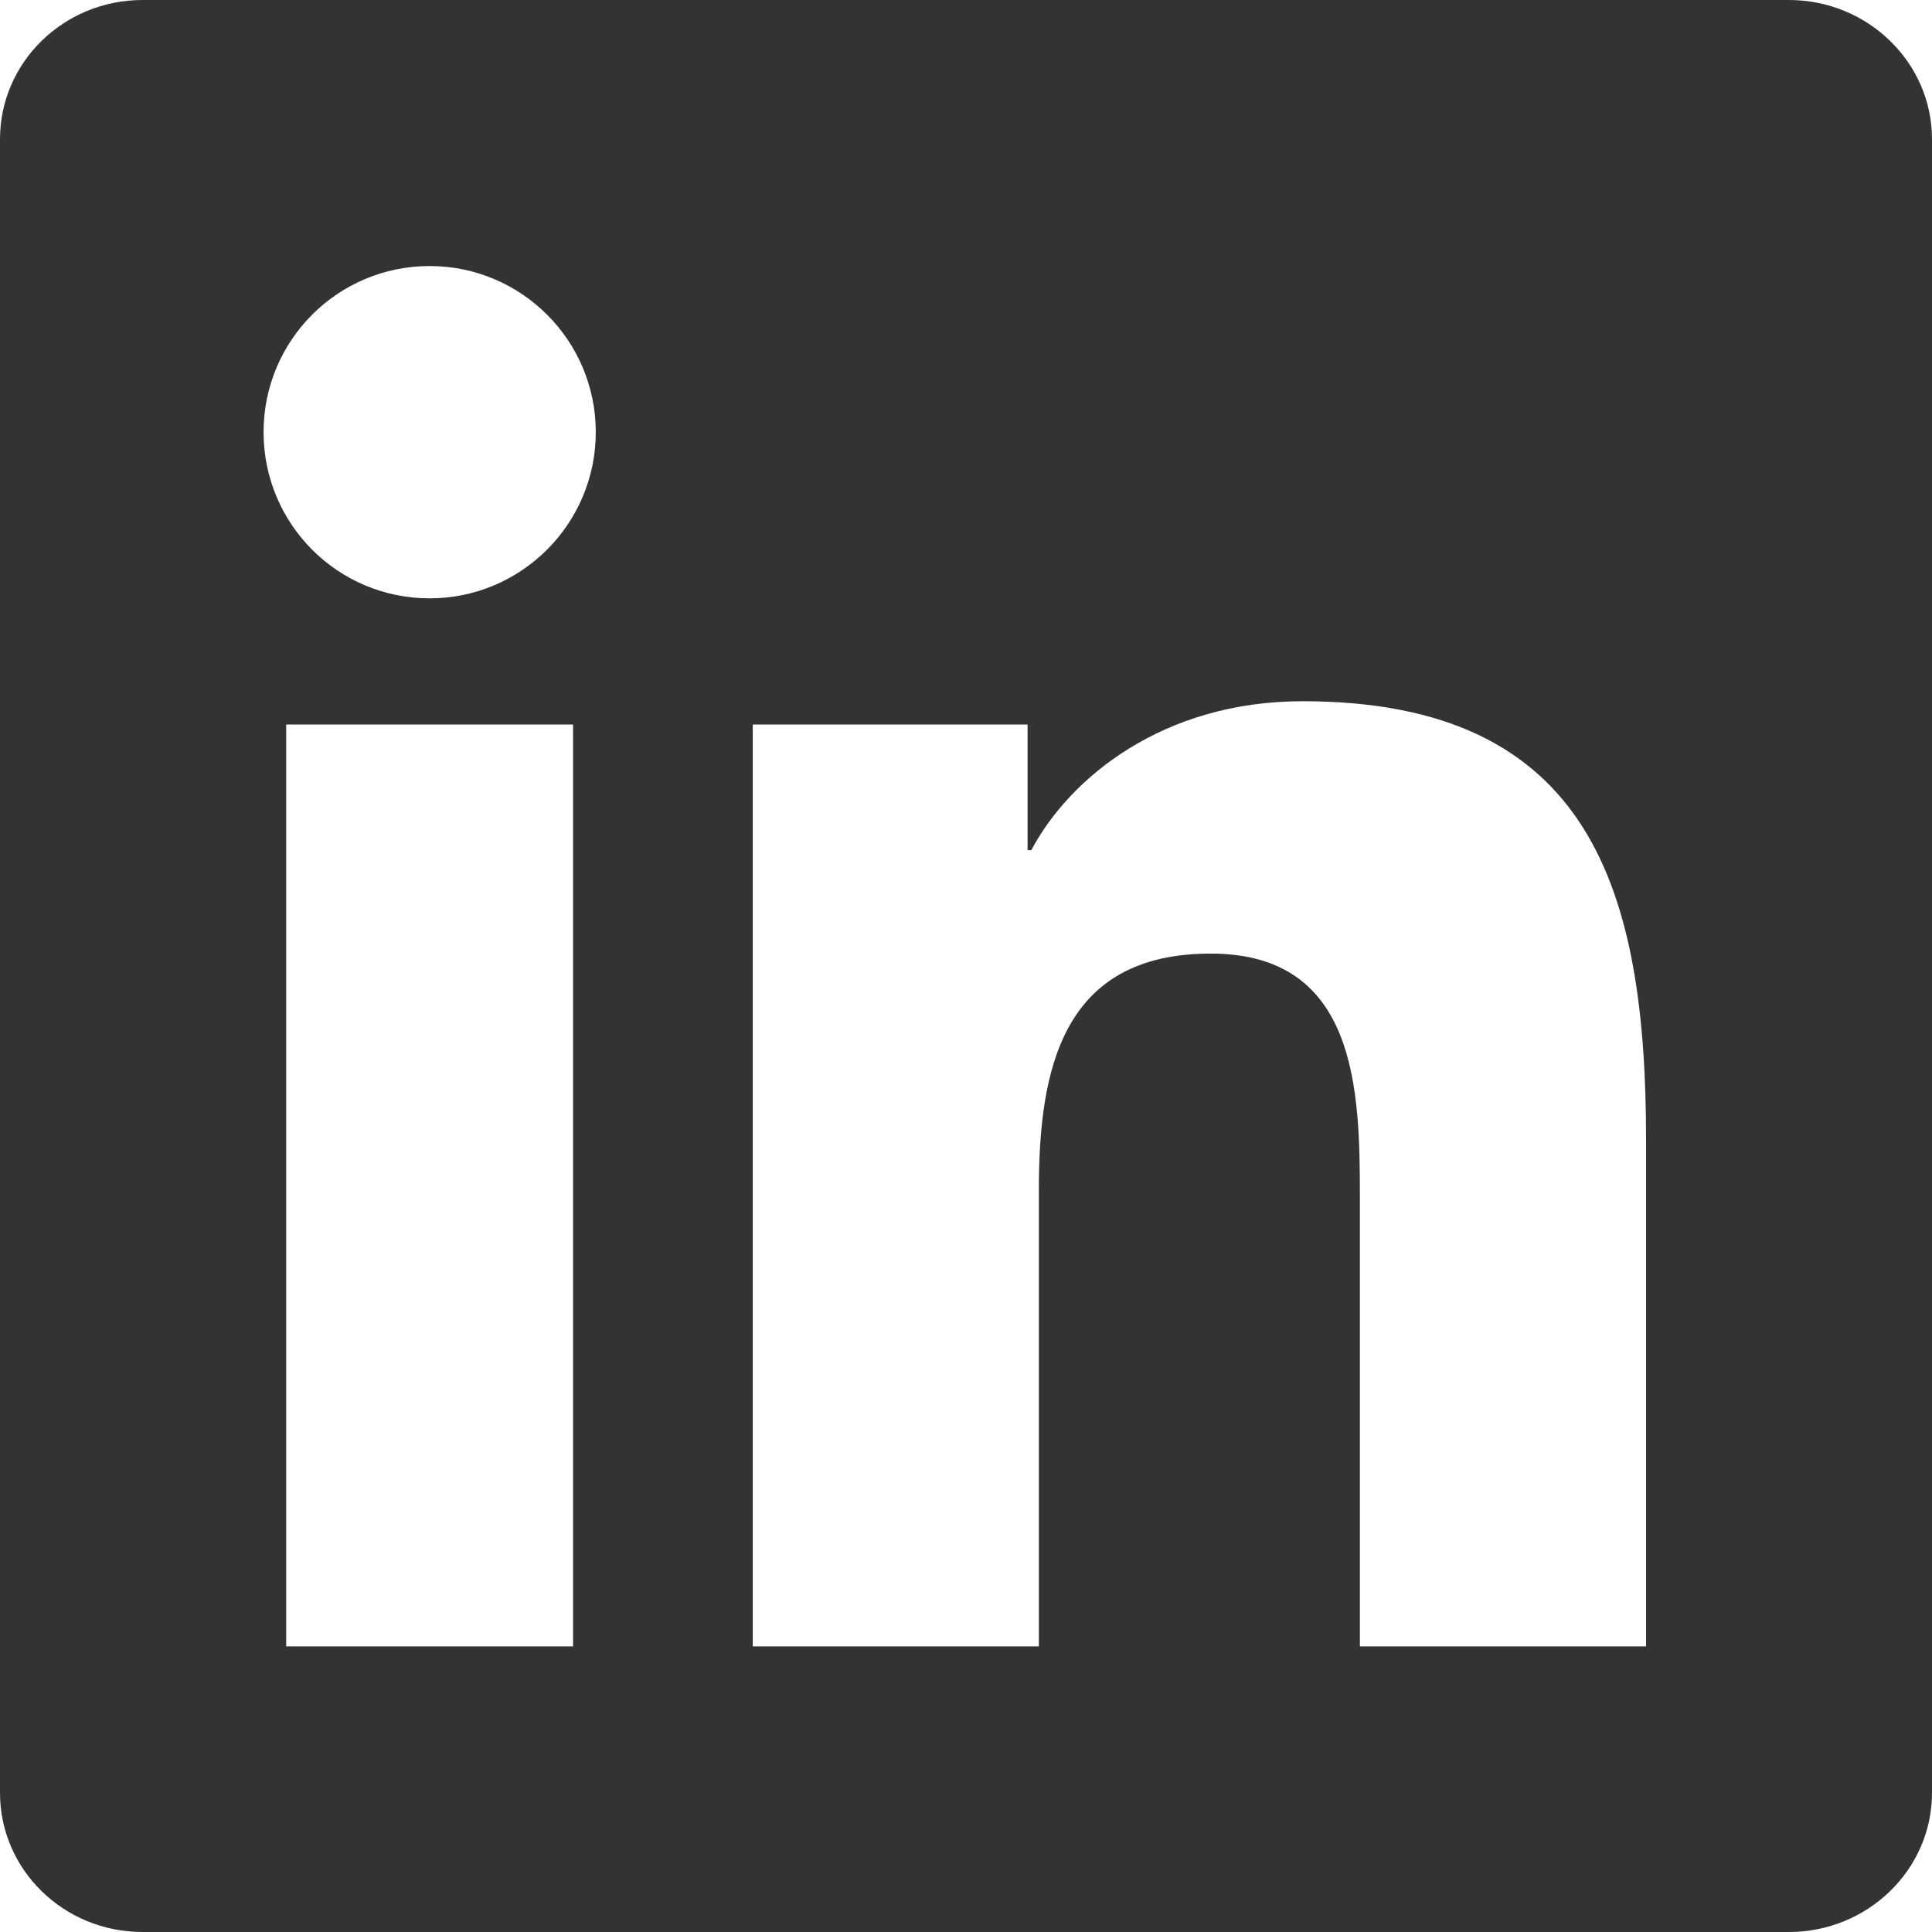
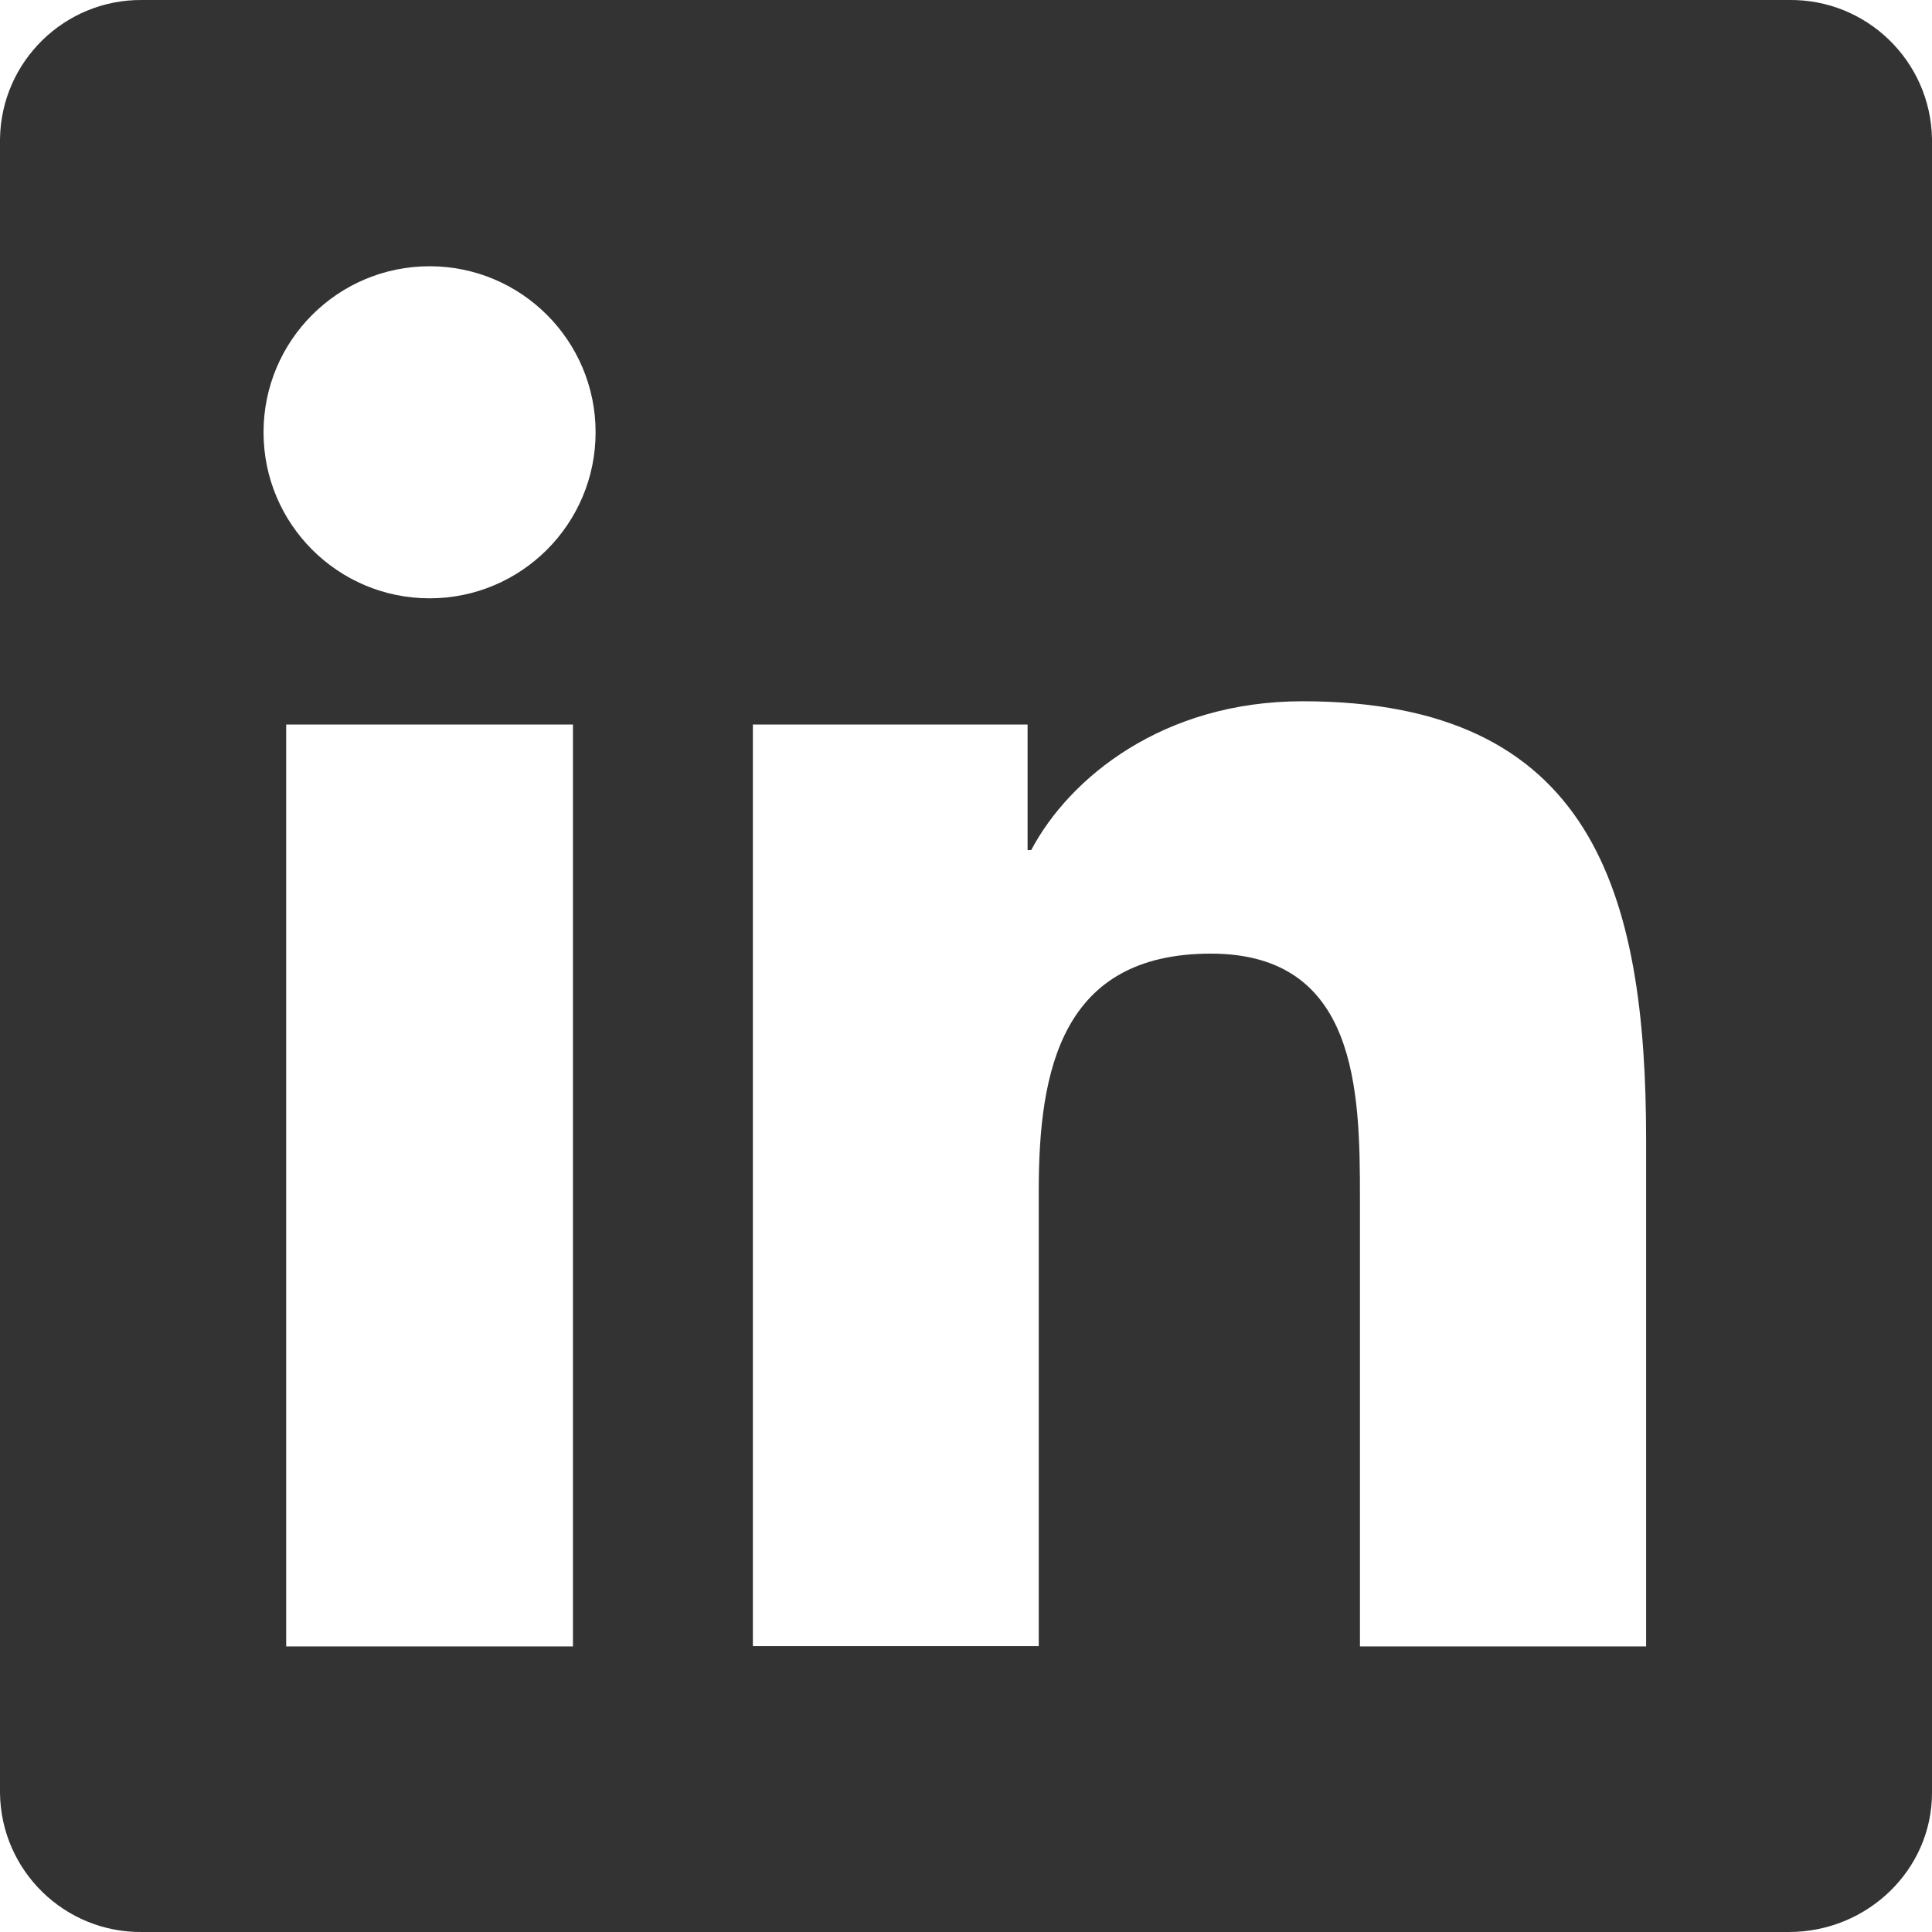
- <svg xmlns="http://www.w3.org/2000/svg" width="64" height="64" viewBox="0 0 64 64" fill="none">
-   <path d="M54.525 54.539H45.048V39.688C45.048 36.147 44.976 31.589 40.109 31.589C35.168 31.589 34.413 35.443 34.413 39.427V54.539H24.936V24H34.04V28.163H34.163C35.435 25.763 38.528 23.229 43.149 23.229C52.752 23.229 54.528 29.549 54.528 37.776V54.539H54.525ZM14.232 19.821C11.181 19.821 8.731 17.352 8.731 14.315C8.731 11.28 11.184 8.813 14.232 8.813C17.272 8.813 19.736 11.28 19.736 14.315C19.736 17.352 17.269 19.821 14.232 19.821ZM18.984 54.539H9.48V24H18.984V54.539ZM59.267 0H4.723C2.112 0 0 2.064 0 4.611V59.389C0 61.939 2.112 64 4.723 64H59.259C61.867 64 64 61.939 64 59.389V4.611C64 2.064 61.867 0 59.259 0H59.267Z" fill="#333333" />
+ <svg xmlns="http://www.w3.org/2000/svg" fill="none" viewBox="0 0 64 64">
+   <defs />
+   <path fill="#333" d="M54.53 54.54h-9.48V39.69c0-3.54-.07-8.1-4.94-8.1-4.94 0-5.7 3.85-5.7 7.84v15.1h-9.47V24h9.1v4.16h.12c1.27-2.4 4.37-4.93 8.99-4.93 9.6 0 11.38 6.32 11.38 14.55v16.76zm-40.3-34.72a5.5 5.5 0 110-11 5.5 5.5 0 010 11zm4.75 34.72h-9.5V24h9.5v30.54zM59.27 0H4.72A4.67 4.67 0 000 4.61V59.4A4.66 4.66 0 004.72 64h54.54c2.6 0 4.74-2.06 4.74-4.61V4.6A4.68 4.68 0 0059.26 0z" />
</svg>
